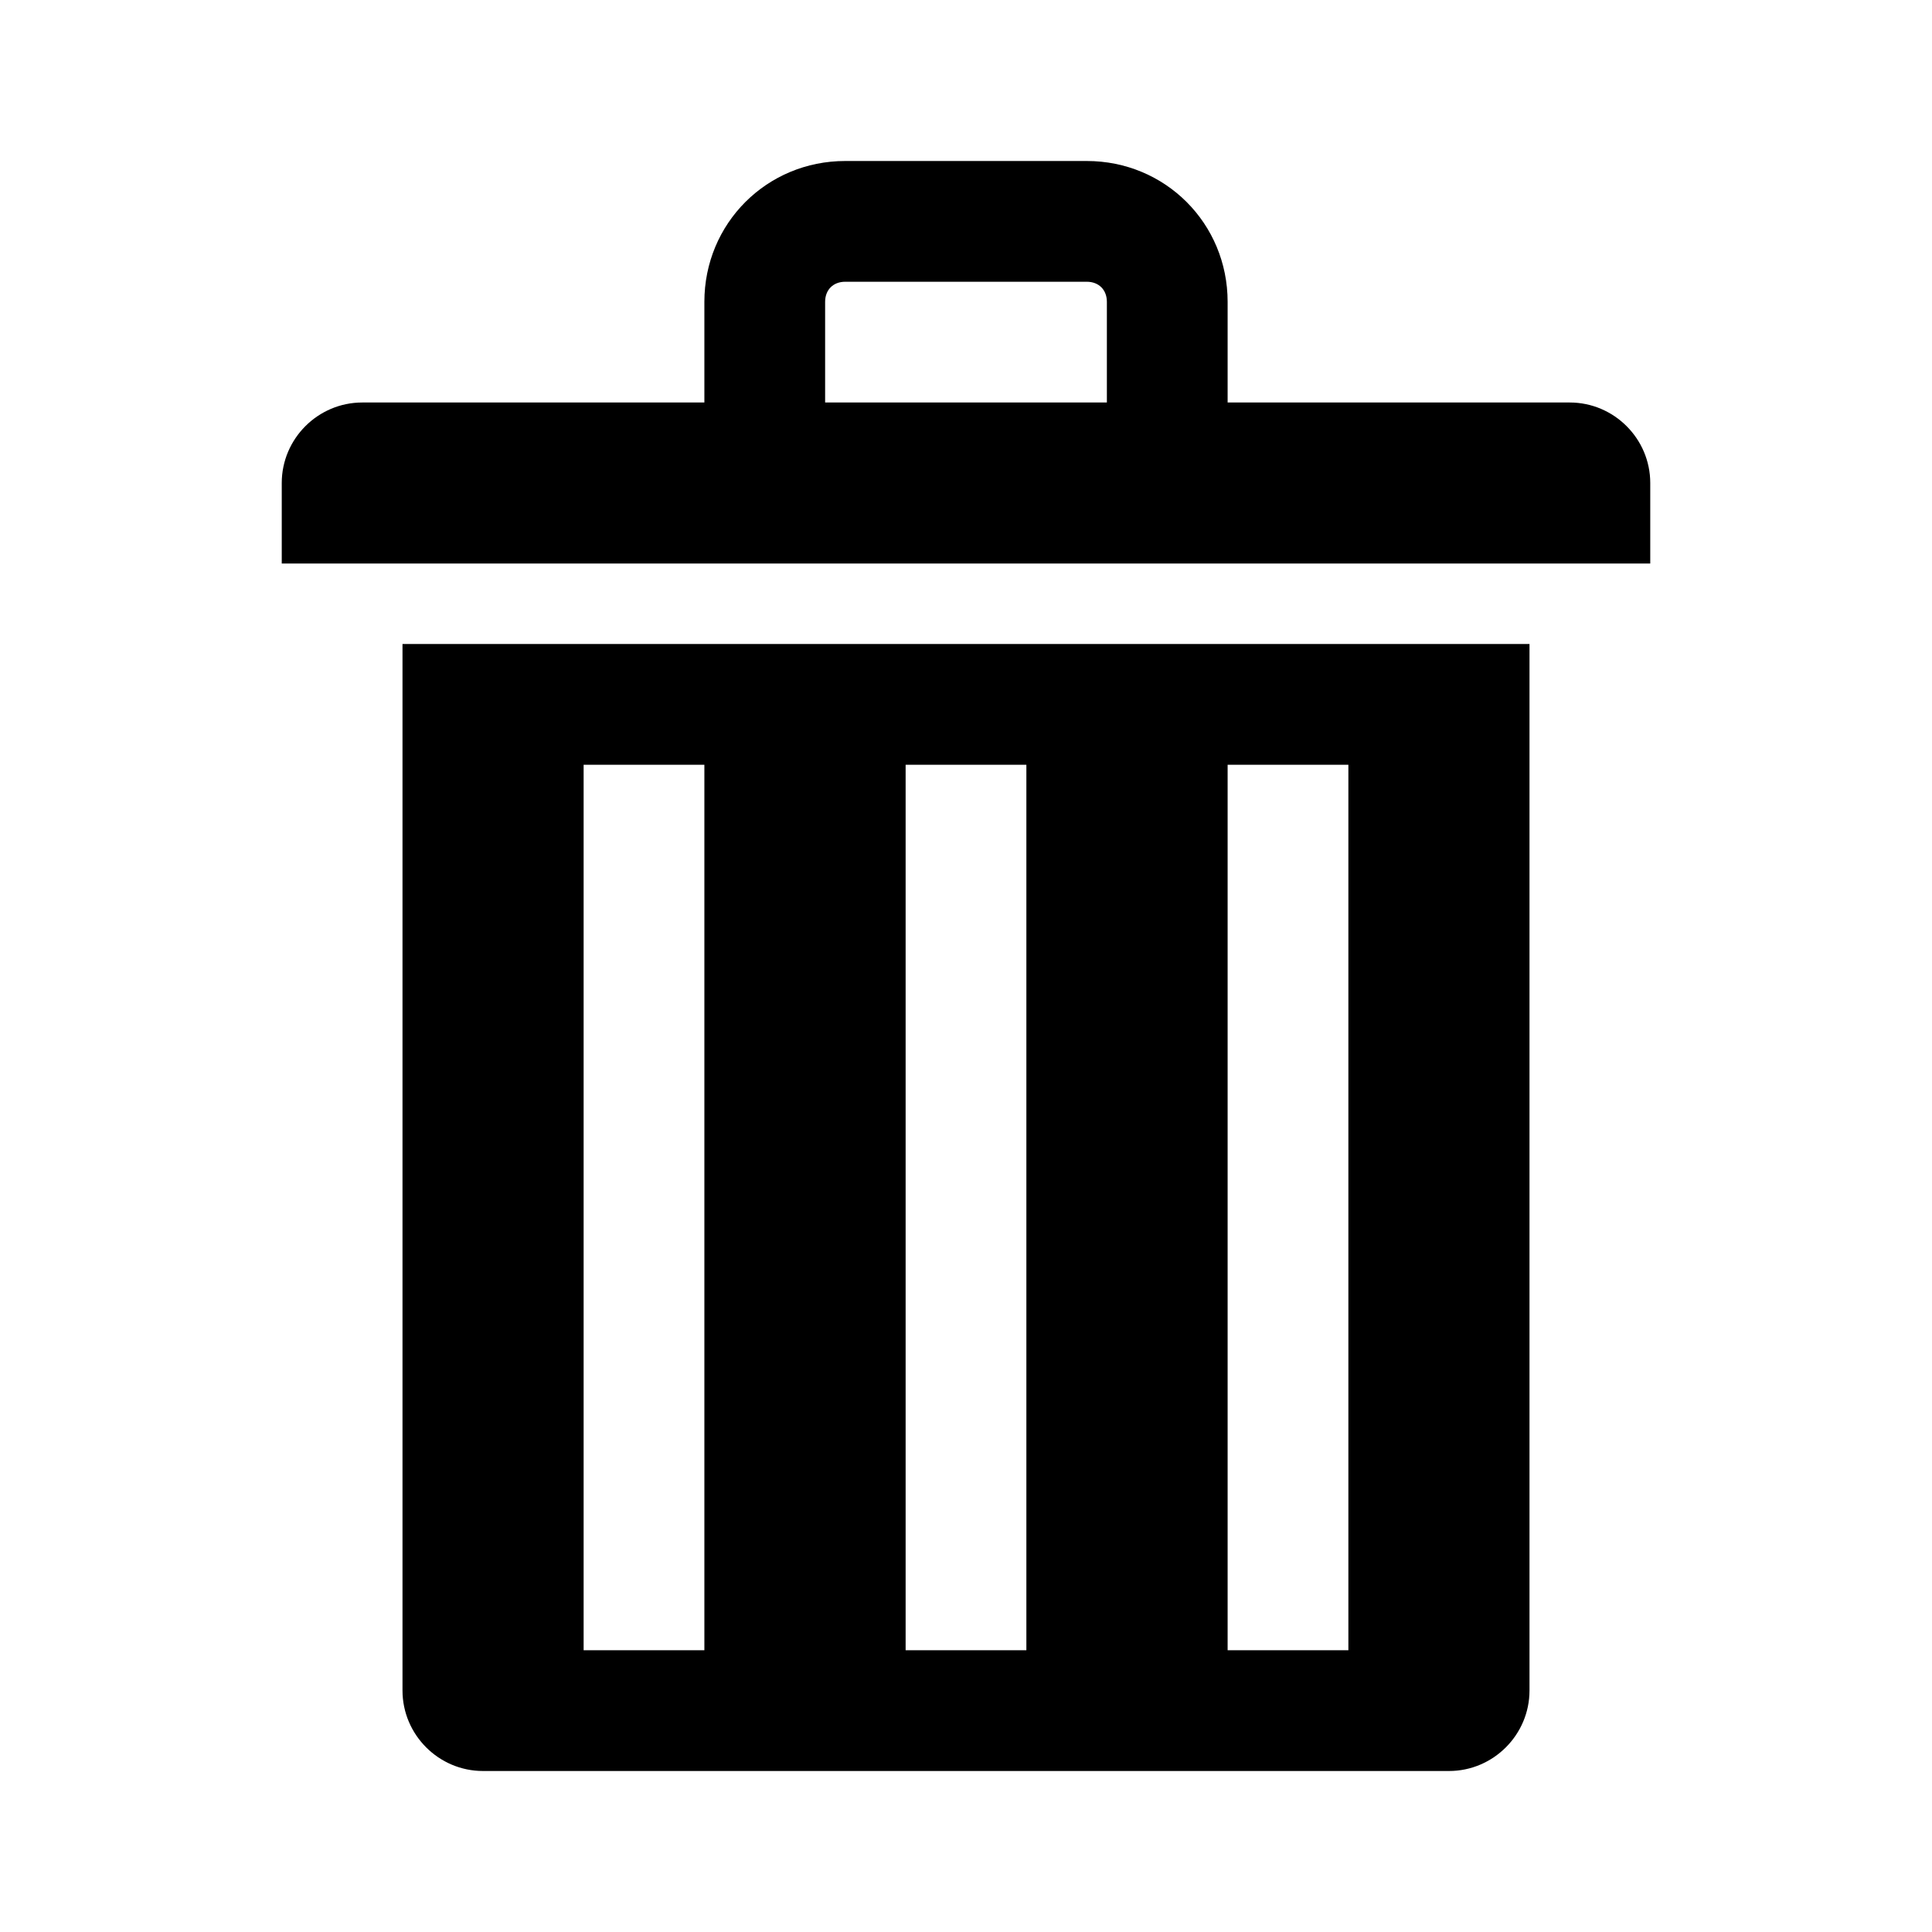
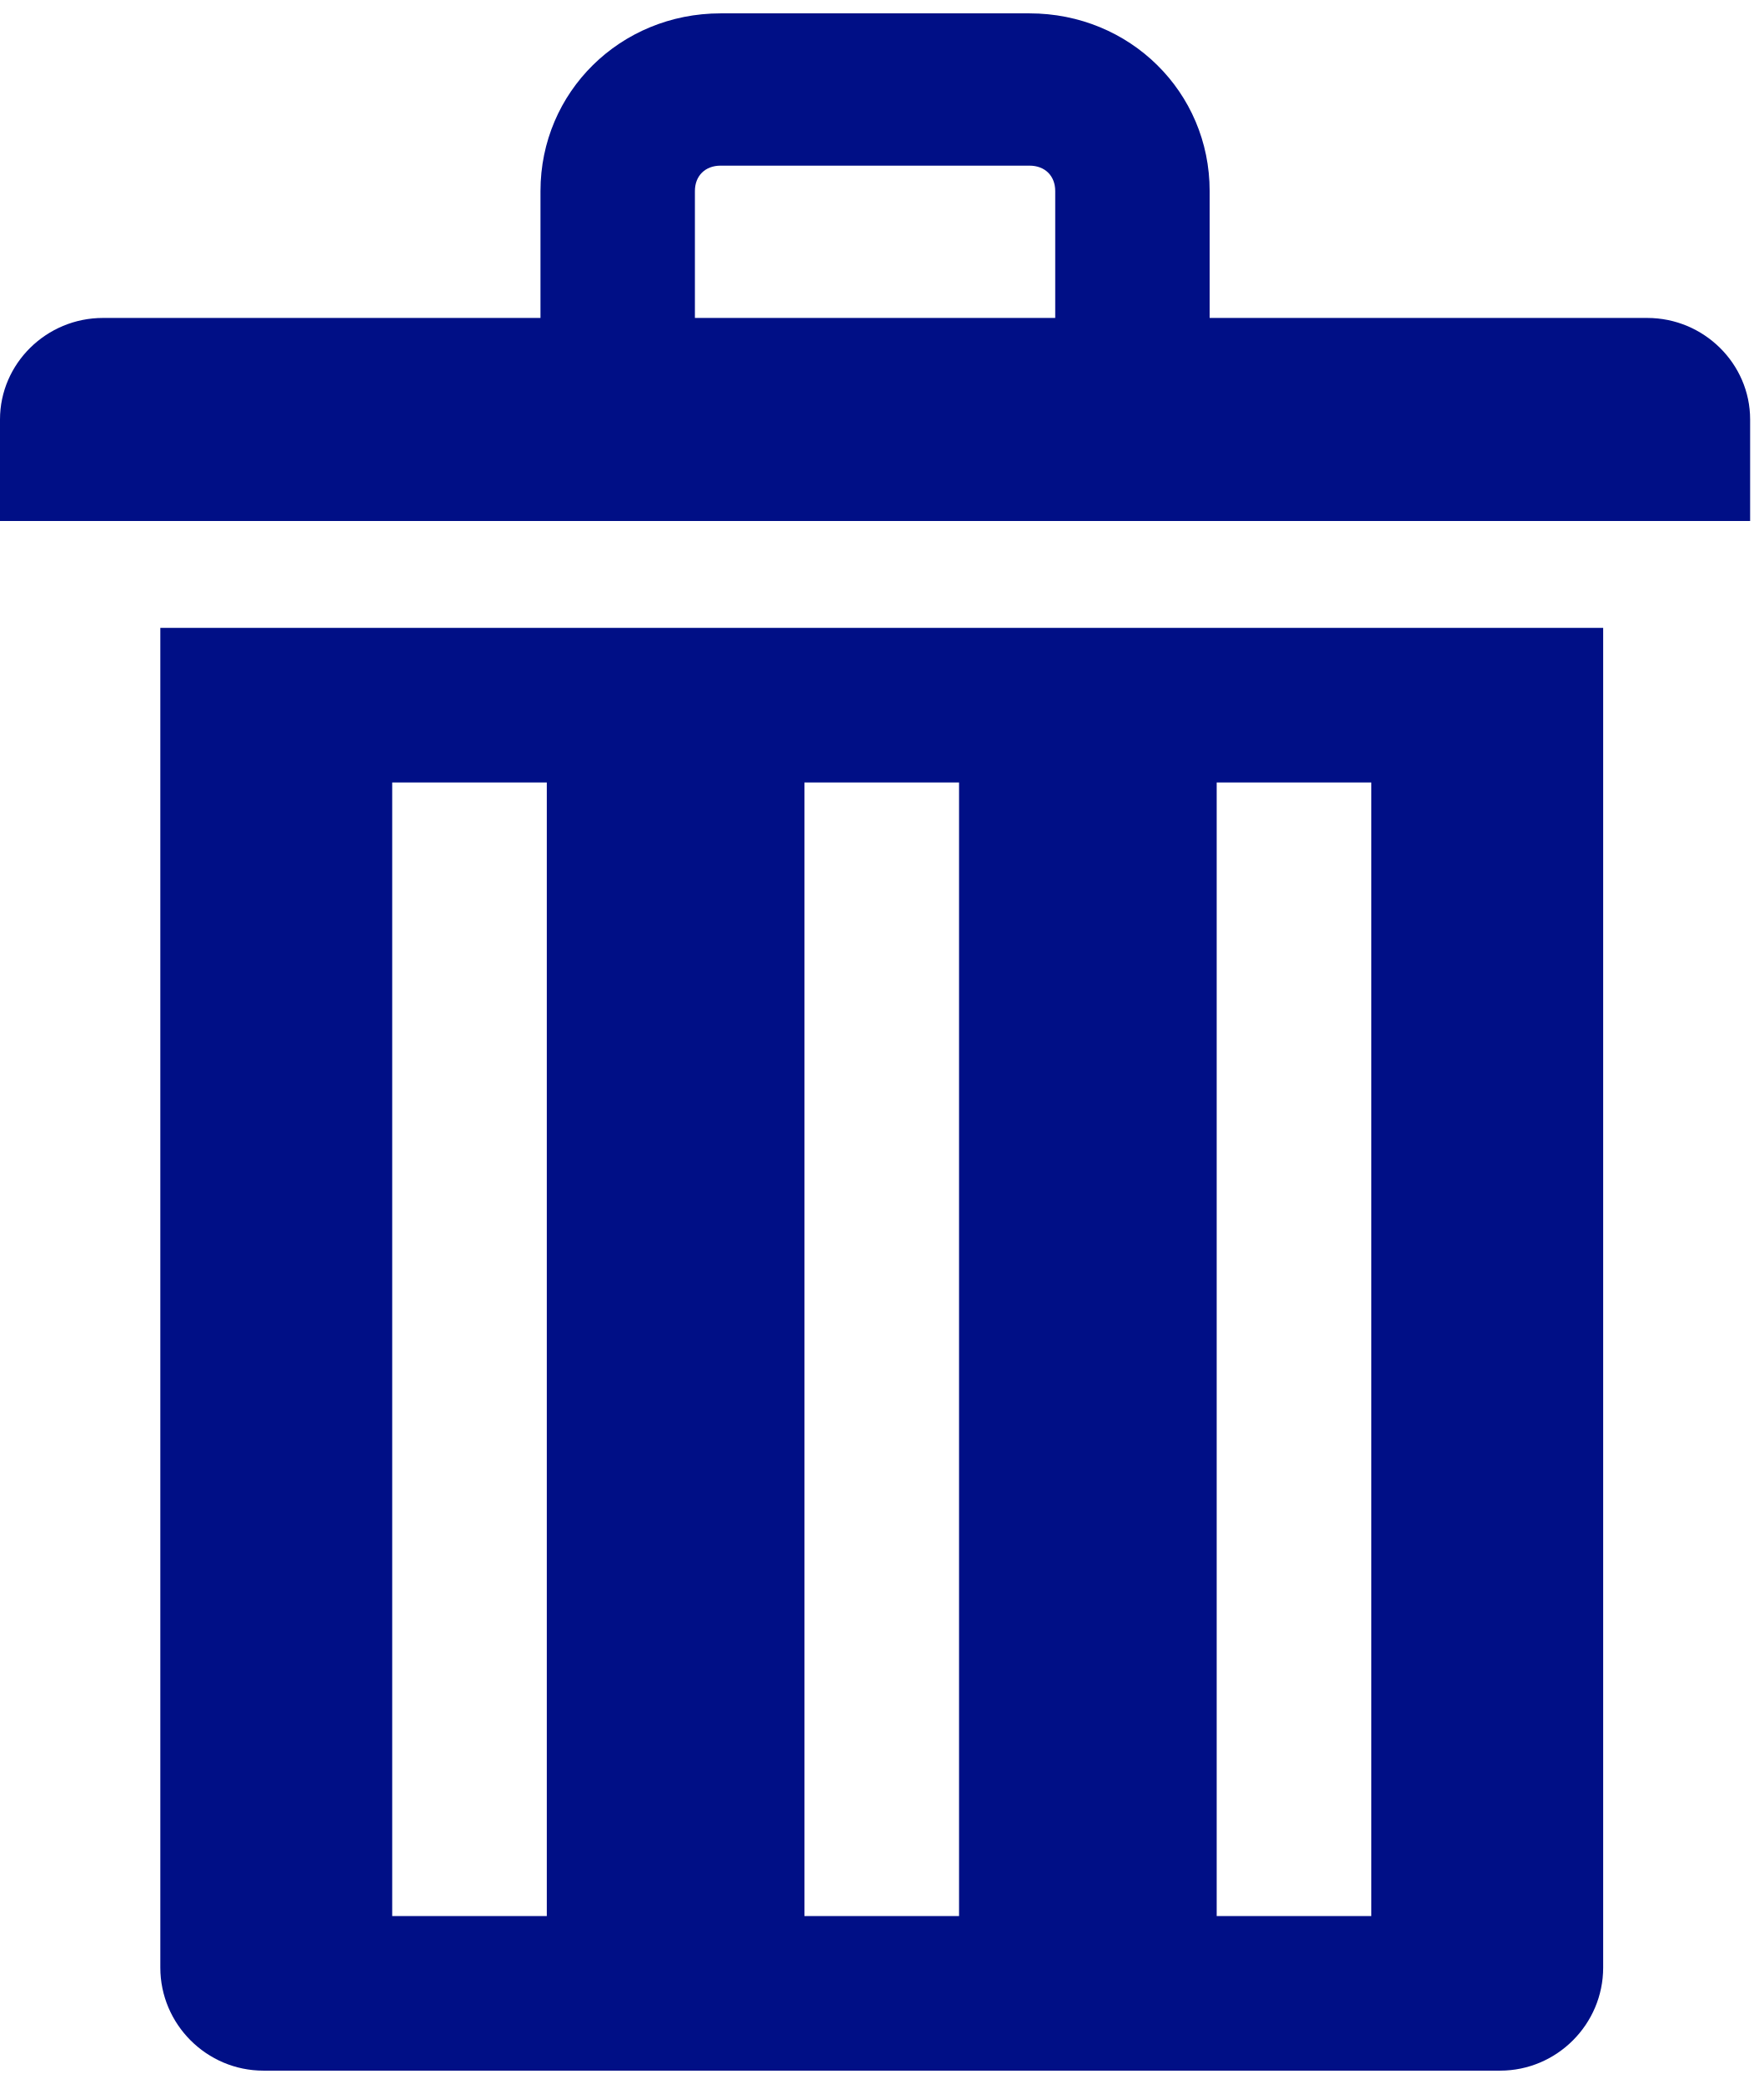
- <svg xmlns="http://www.w3.org/2000/svg" viewBox="0 0 96 96" id="Icons_Garbage" overflow="hidden">
-   <path d="M78 20 61 20 61 15C61 11.1 57.9 8 54 8L42 8C38.1 8 35 11.1 35 15L35 20 18 20C15.8 20 14 21.8 14 24L14 28 82 28 82 24C82 21.8 80.2 20 78 20ZM41 15C41 14.4 41.4 14 42 14L54 14C54.6 14 55 14.4 55 15L55 20 41 20 41 15Z" />
-   <path d="M20 84C20 86.2 21.8 88 24 88L72 88C74.2 88 76 86.2 76 84L76 32 20 32 20 84ZM61 38 67 38 67 82 61 82 61 38ZM45 38 51 38 51 82 45 82 45 38ZM29 38 35 38 35 82 29 82 29 38Z" />
+ <svg xmlns="http://www.w3.org/2000/svg" width="132" height="156" overflow="hidden">
+   <defs>
+     <clipPath id="clip0">
+       <rect x="763" y="21" width="132" height="156" />
+     </clipPath>
+   </defs>
+   <g clip-path="url(#clip0)" transform="translate(-763 -21)">
+     <path d="M886.294 44.8 853.544 44.8 853.544 35.3C853.544 27.89 847.572 22 840.059 22L816.941 22C809.428 22 803.456 27.89 803.456 35.3L803.456 44.8 770.706 44.8C766.468 44.8 763 48.22 763 52.4L763 60 894 60 894 52.4C894 48.22 890.532 44.8 886.294 44.8ZM815.015 35.3C815.015 34.16 815.785 33.4 816.941 33.4L840.059 33.4C841.215 33.4 841.985 34.16 841.985 35.3L841.985 44.8 815.015 44.8 815.015 35.3Z" fill="#000F86" fill-rule="evenodd" />
+     <path d="M775 168.286C775 172.529 778.471 176 782.714 176L875.286 176C879.529 176 883 172.529 883 168.286L883 68 775 68 775 168.286ZM854.071 79.571 865.643 79.571 865.643 164.429 854.071 164.429 854.071 79.571ZM823.214 79.571 834.786 79.571 834.786 164.429 823.214 164.429 823.214 79.571ZM792.357 79.571 803.929 79.571 803.929 164.429 792.357 164.429 792.357 79.571Z" fill="#000F86" fill-rule="evenodd" />
+   </g>
</svg>
